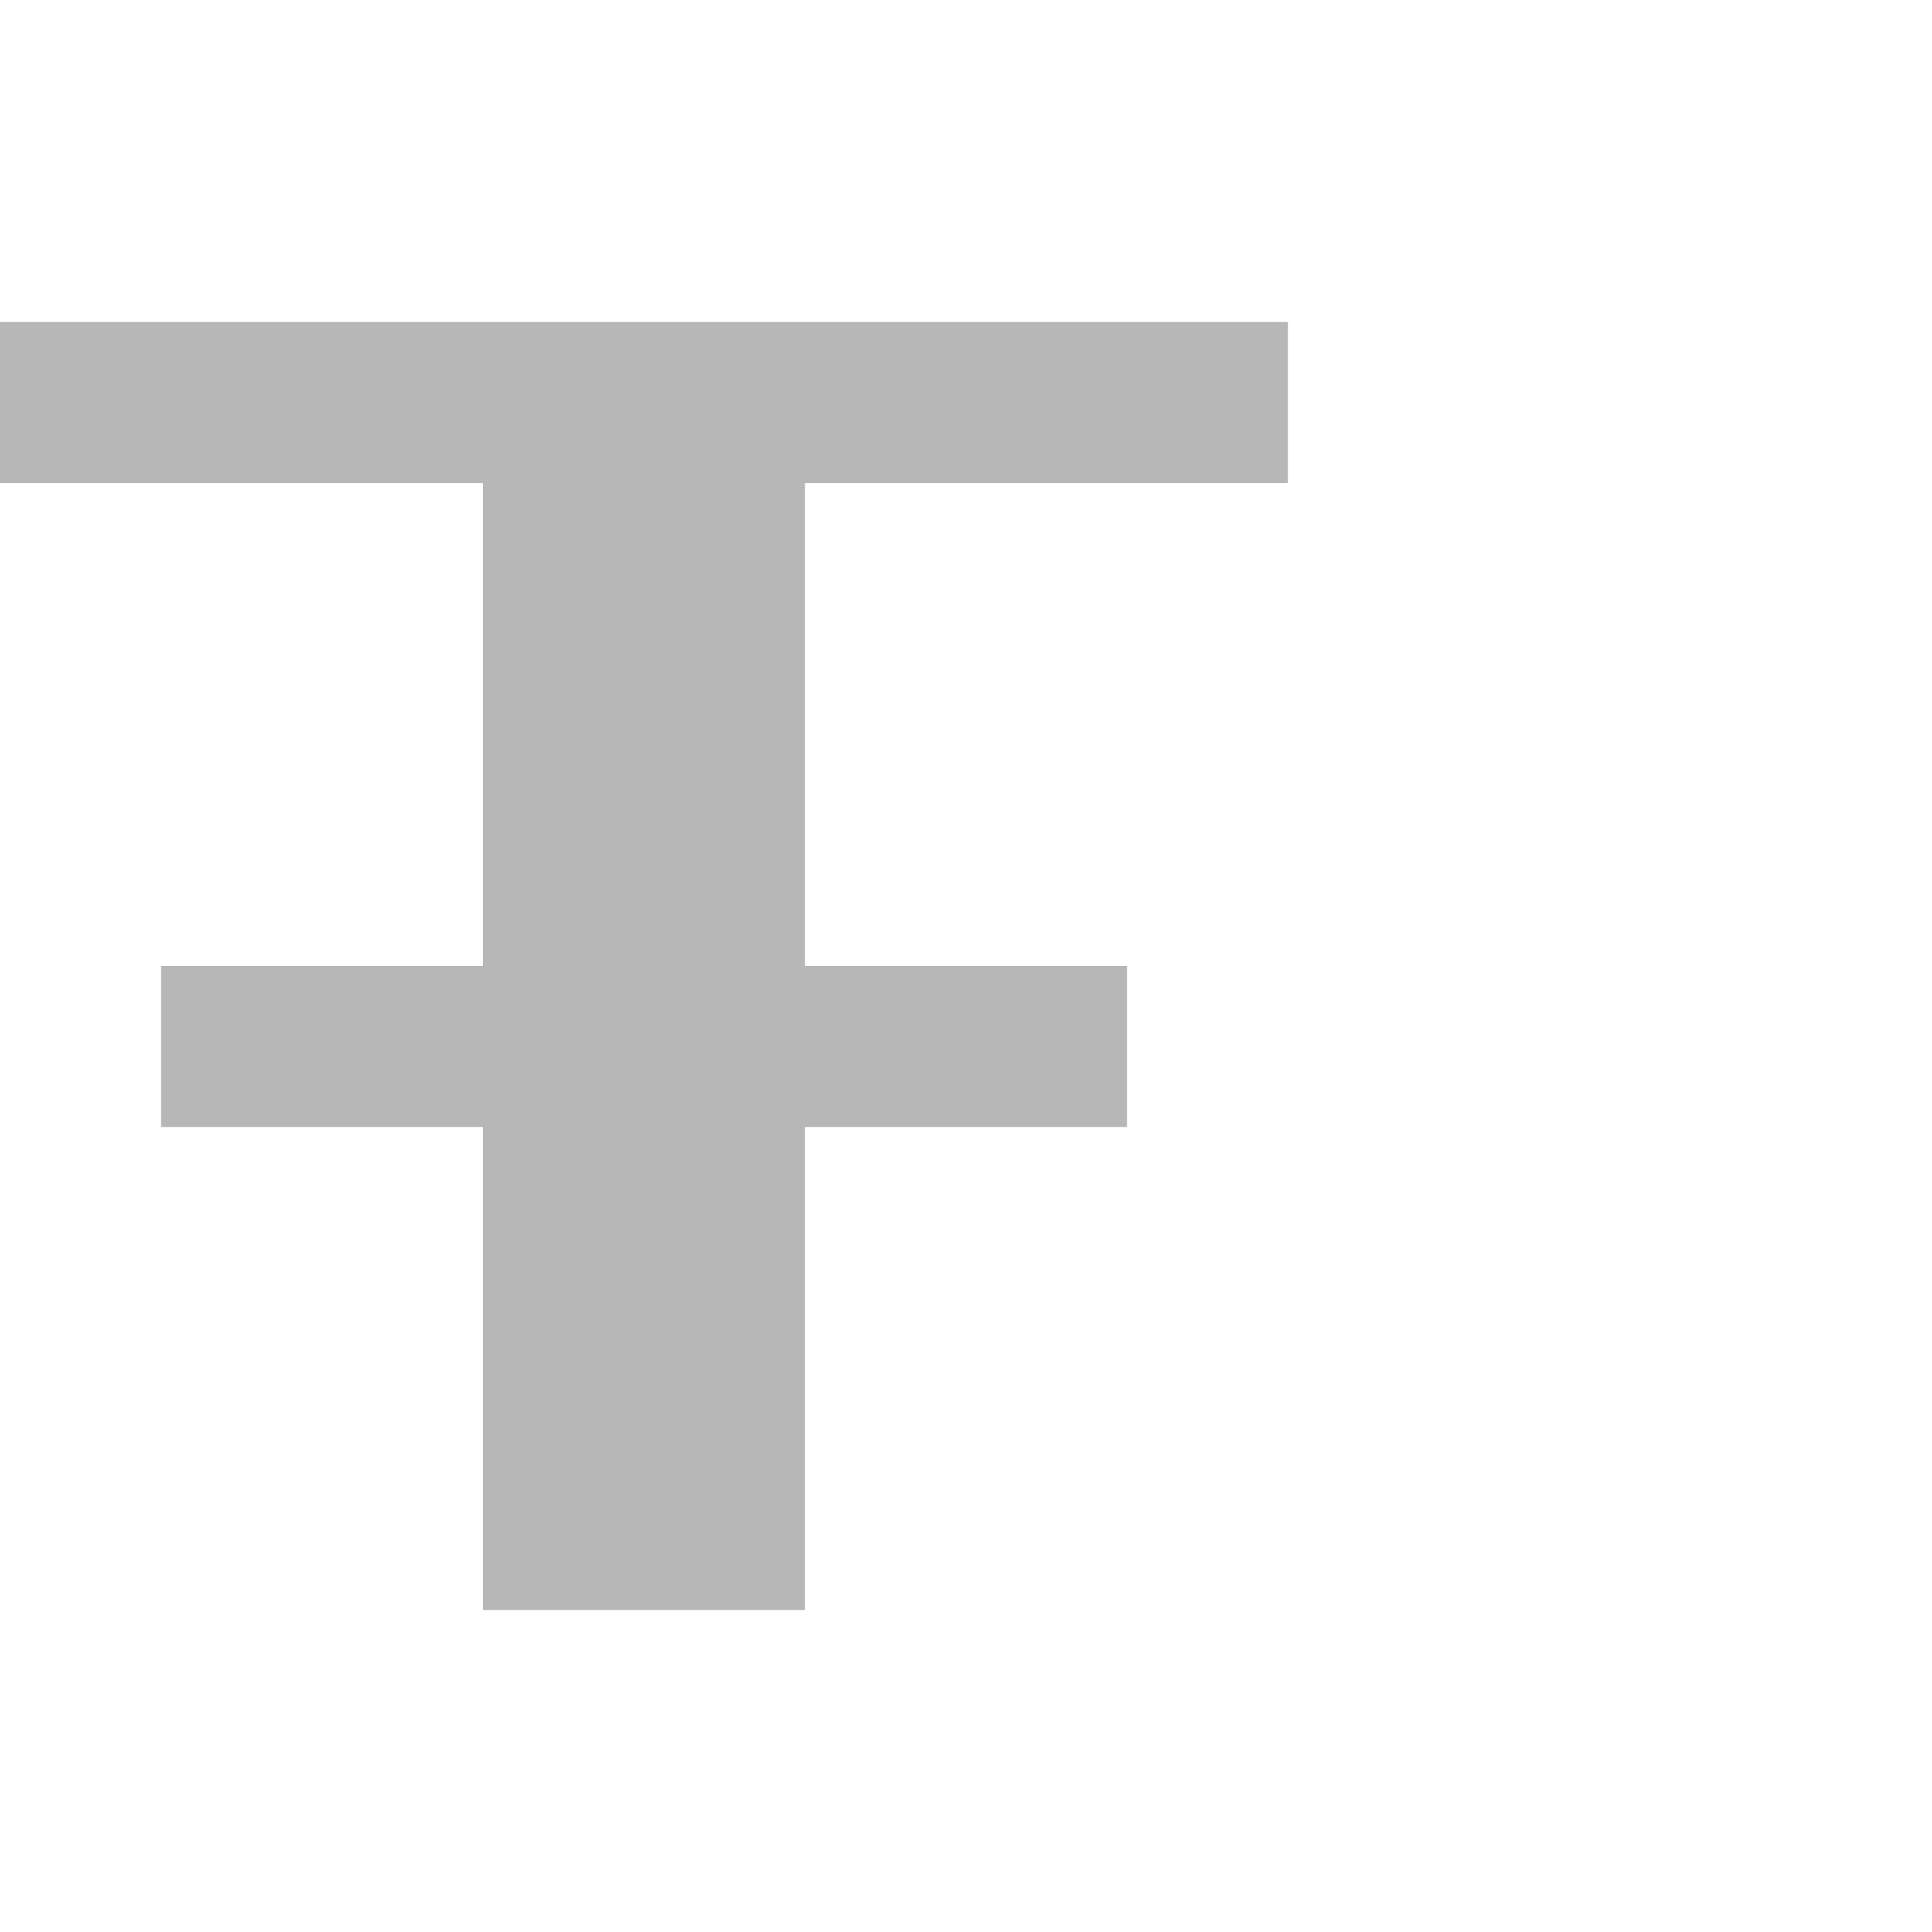
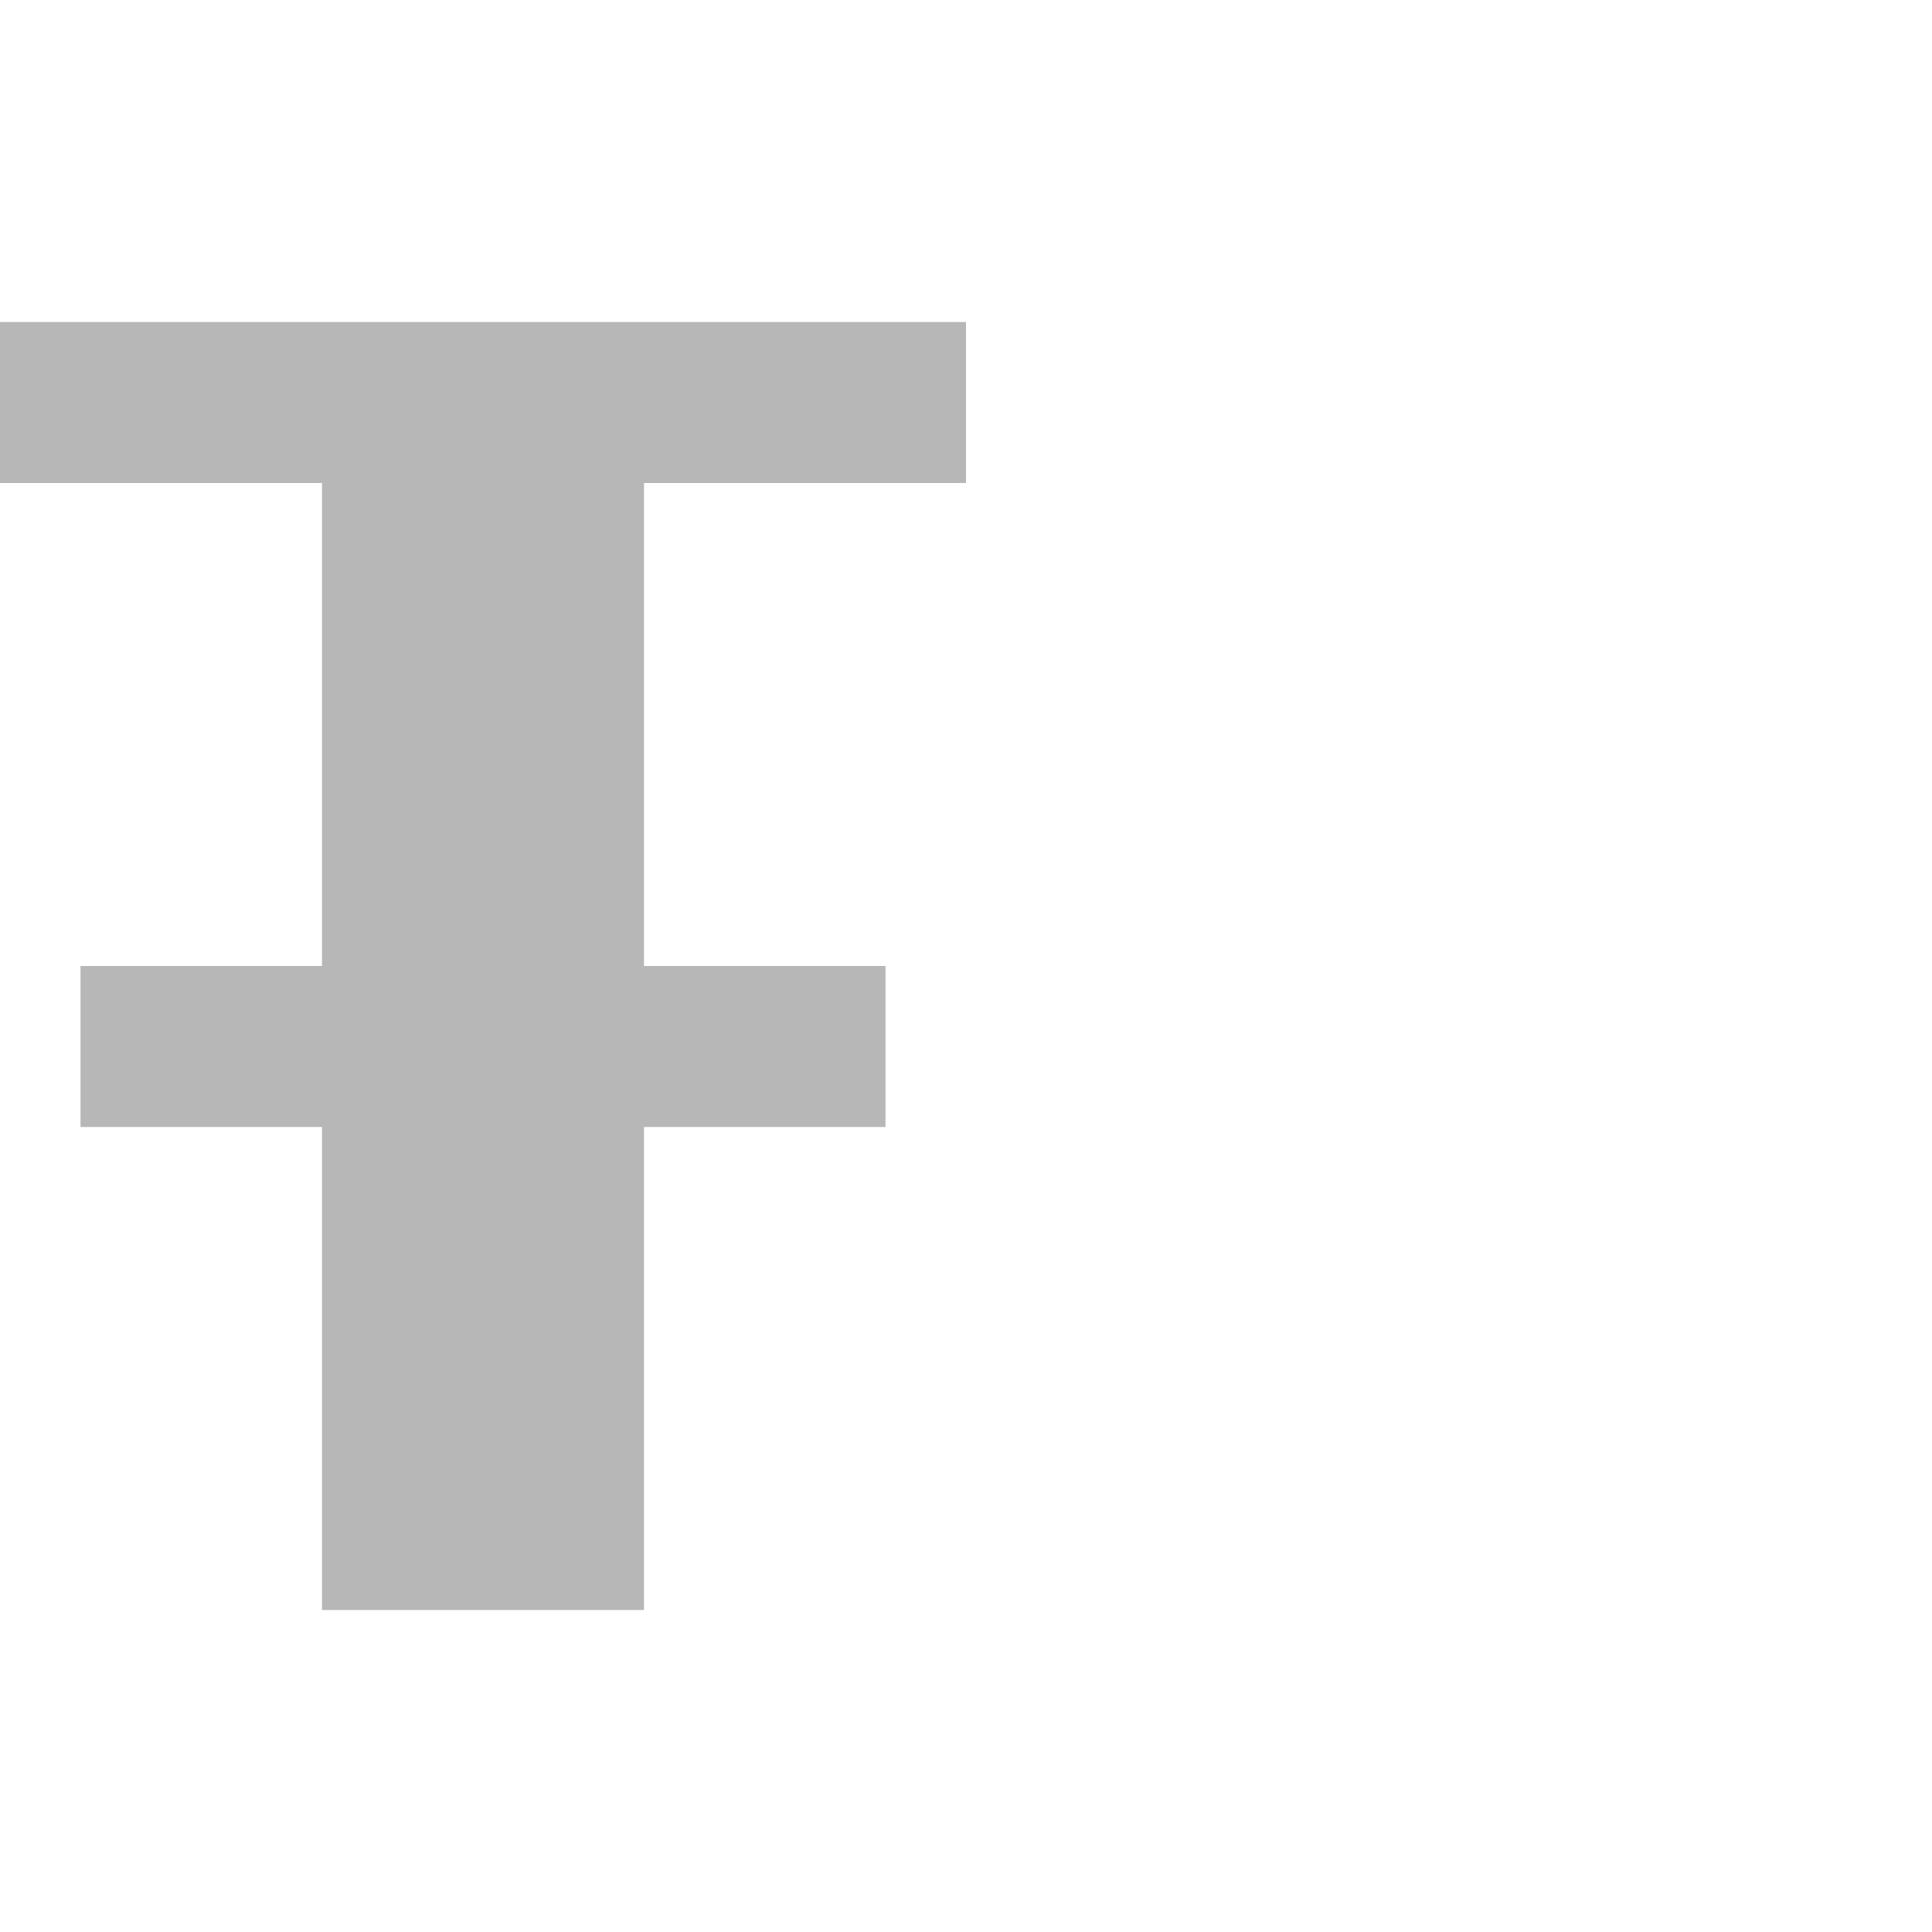
<svg xmlns="http://www.w3.org/2000/svg" width="1200" height="1200" viewBox="0 0 1200 1200" version="1.1" id="svg1" xml:space="preserve">
  <defs id="defs1" />
  <g id="layer1">
-     <path id="rect5212" style="opacity:0.504;fill:#000000;fill-opacity:0.56;stroke-width:4;stroke-linecap:square;paint-order:stroke markers fill" d="M 0,200 V 300 H 300 V 600 H 100 v 100 h 200 v 300 H 500 V 700 H 700 V 600 H 500 V 300 H 800 V 200 Z" />
+     <path id="rect5212" style="opacity:0.504;fill:#000000;fill-opacity:0.56;stroke-width:4;stroke-linecap:square;paint-order:stroke markers fill" d="m 0,200 v 100 l 200,0 v 300 l -150,0 v 100 l 150,0 v 300 H 400 V 700 l 150,0 V 600 l -150,0 V 300 H 600 V 200 Z" />
  </g>
</svg>
